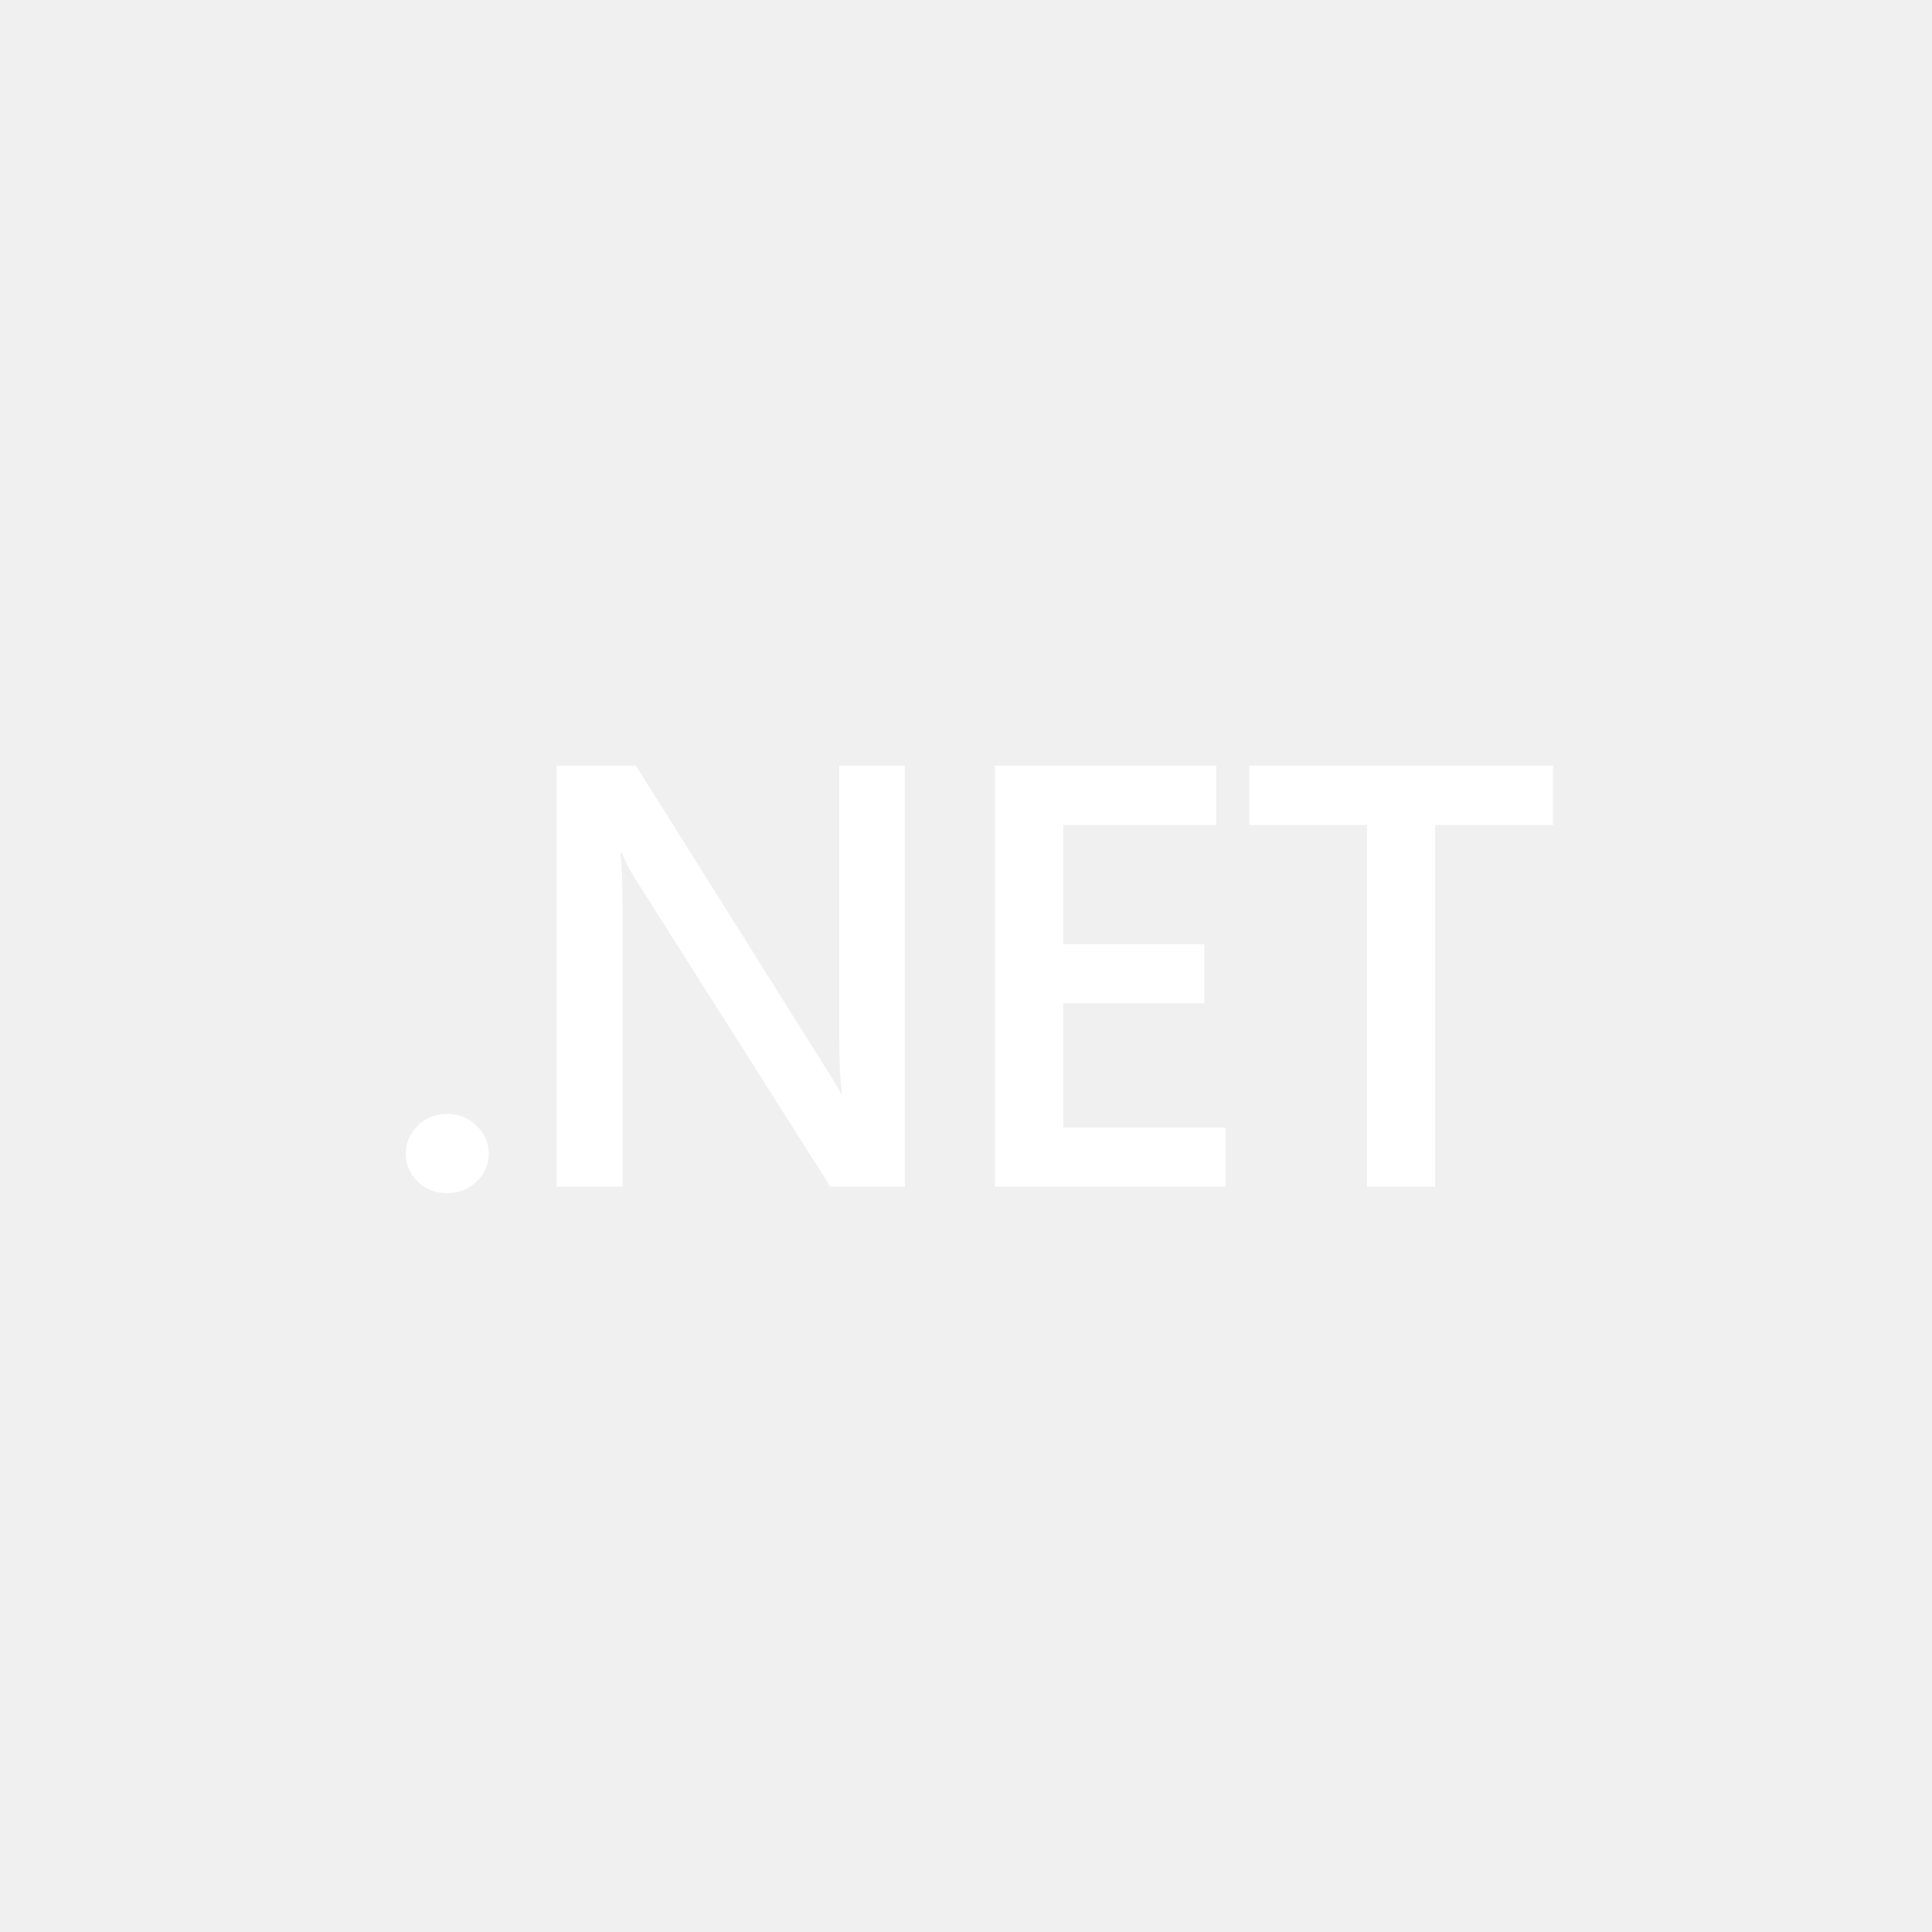
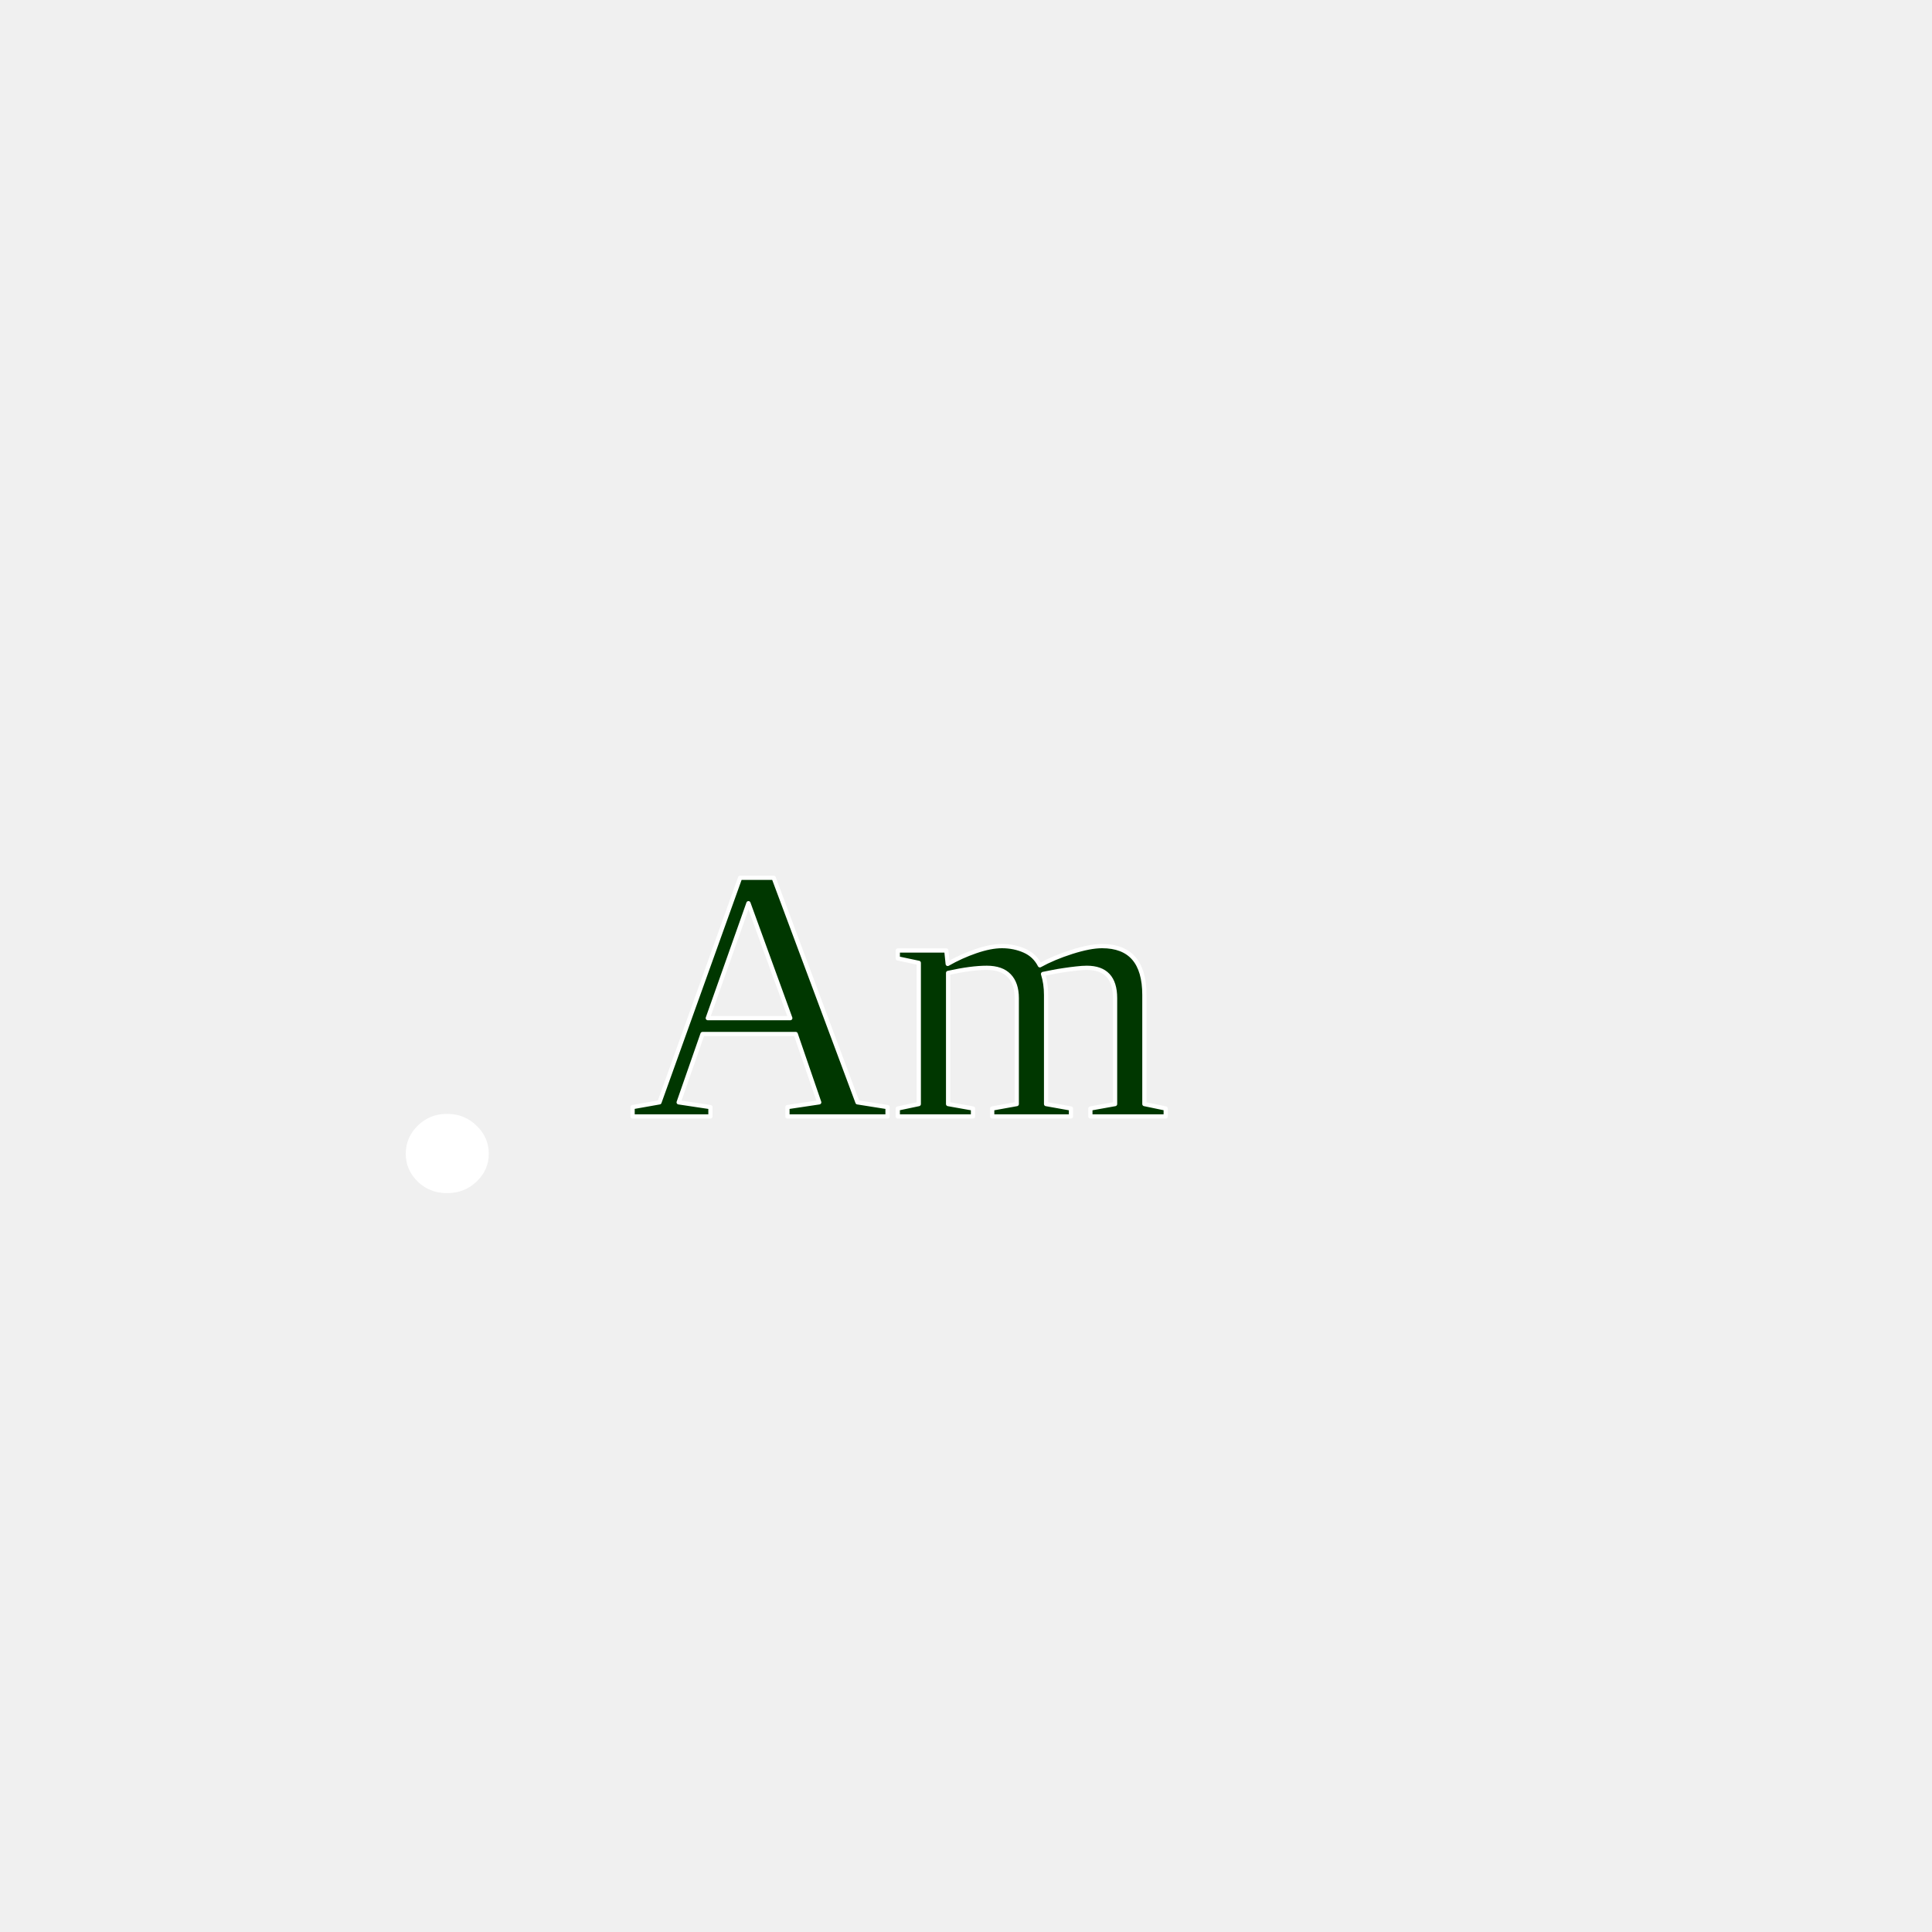
- <svg xmlns="http://www.w3.org/2000/svg" width="456" height="456" viewBox="0 0 456 456" version="1.1" xml:space="preserve" style="fill-rule:evenodd;clip-rule:evenodd;stroke-linejoin:round;stroke-miterlimit:2;">
-   <path d="m 105.5,281.609 c -2.703,0 -5.001,-0.9 -6.893,-2.702 -1.892,-1.848 -2.838,-4.042 -2.838,-6.582 0,-2.587 0.946,-4.804 2.838,-6.652 1.892,-1.848 4.19,-2.772 6.893,-2.772 2.748,0 5.068,0.924 6.96,2.772 1.937,1.848 2.906,4.064 2.906,6.652 0,2.54 -0.968,4.734 -2.906,6.582 -1.892,1.802 -4.212,2.702 -6.96,2.702 z" style="fill:#ffffff;fill-rule:nonzero;stroke-width:0.838" />
-   <path d="M 213.561,280.084 H 195.99 L 149.7,207.054 c -1.171,-1.848 -2.14,-3.765 -2.906,-5.751 h -0.406 c 0.361,2.125 0.541,6.675 0.541,13.65 v 65.132 h -15.543 v -99.36 h 18.719 l 44.737,71.298 c 1.892,2.957 3.109,4.989 3.649,6.098 h 0.27 c -0.45,-2.632 -0.676,-7.09 -0.676,-13.373 v -64.023 h 15.476 z" style="fill:#ffffff;fill-rule:nonzero;stroke-width:0.838" />
-   <path d="m 289.251,280.084 h -54.401 v -99.36 h 52.238 v 13.997 h -36.154 v 28.131 h 33.316 v 13.927 h -33.316 v 29.378 h 38.316 z" style="fill:#ffffff;fill-rule:nonzero;stroke-width:0.838" />
-   <path d="M 366.565,194.721 H 338.722 v 85.363 h -16.084 v -85.363 h -27.775 v -13.997 h 71.701 z" style="fill:#ffffff;fill-rule:nonzero;stroke-width:0.838" />
+ <svg xmlns="http://www.w3.org/2000/svg" width="456" height="456" viewBox="0 0 456 456" version="1.1" xml:space="preserve" style="clip-rule:evenodd;fill-rule:evenodd;stroke-linejoin:round;stroke-miterlimit:2" id="svg4">
+   <defs id="defs4" />
+   <path d="m 105.5,281.609 c -2.703,0 -5.001,-0.9 -6.893,-2.702 -1.892,-1.848 -2.838,-4.042 -2.838,-6.582 0,-2.587 0.946,-4.804 2.838,-6.652 1.892,-1.848 4.19,-2.772 6.893,-2.772 2.748,0 5.068,0.924 6.96,2.772 1.937,1.848 2.906,4.064 2.906,6.652 0,2.54 -0.968,4.734 -2.906,6.582 -1.892,1.802 -4.212,2.702 -6.96,2.702 z" style="fill:#ffffff;fill-rule:nonzero;stroke-width:0.838" id="path1" />
+   <text xml:space="preserve" style="font-size:85.333px;fill:#003700;fill-opacity:1;stroke:#ffffff" x="148.479" y="263.506" id="text5">
+     <tspan id="tspan5" x="148.479" y="263.506">Am</tspan>
+   </text>
</svg>
